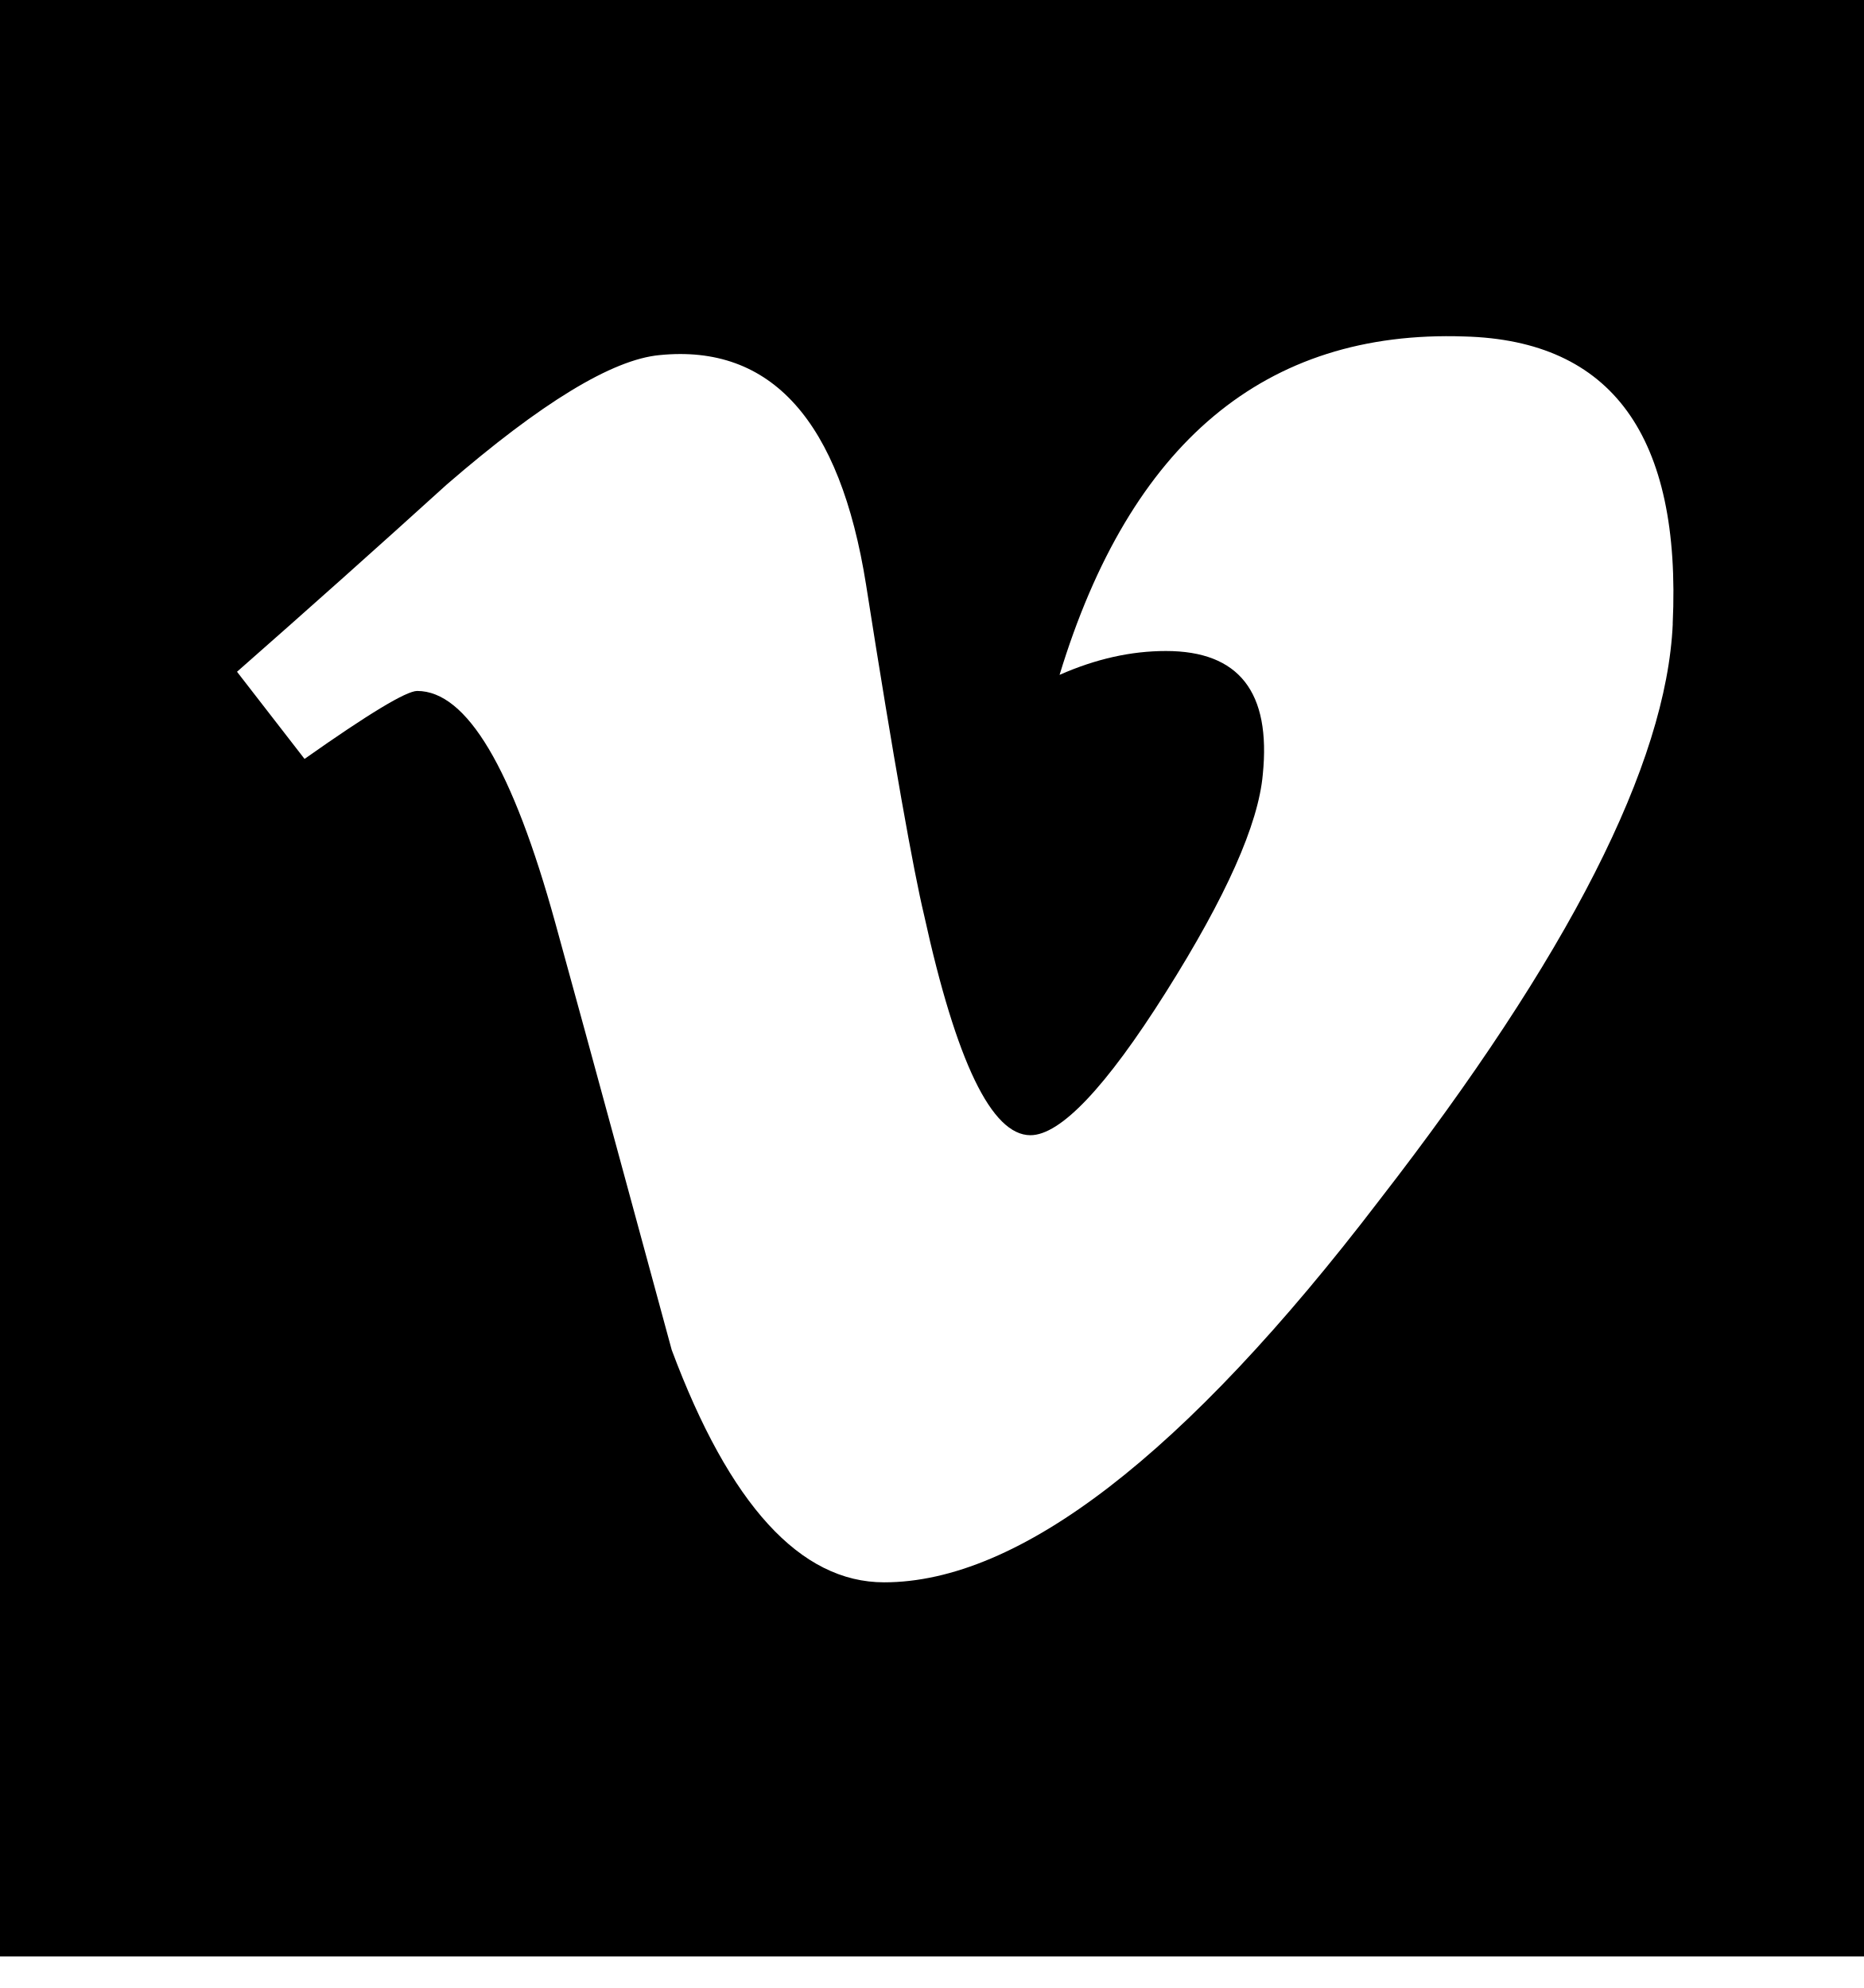
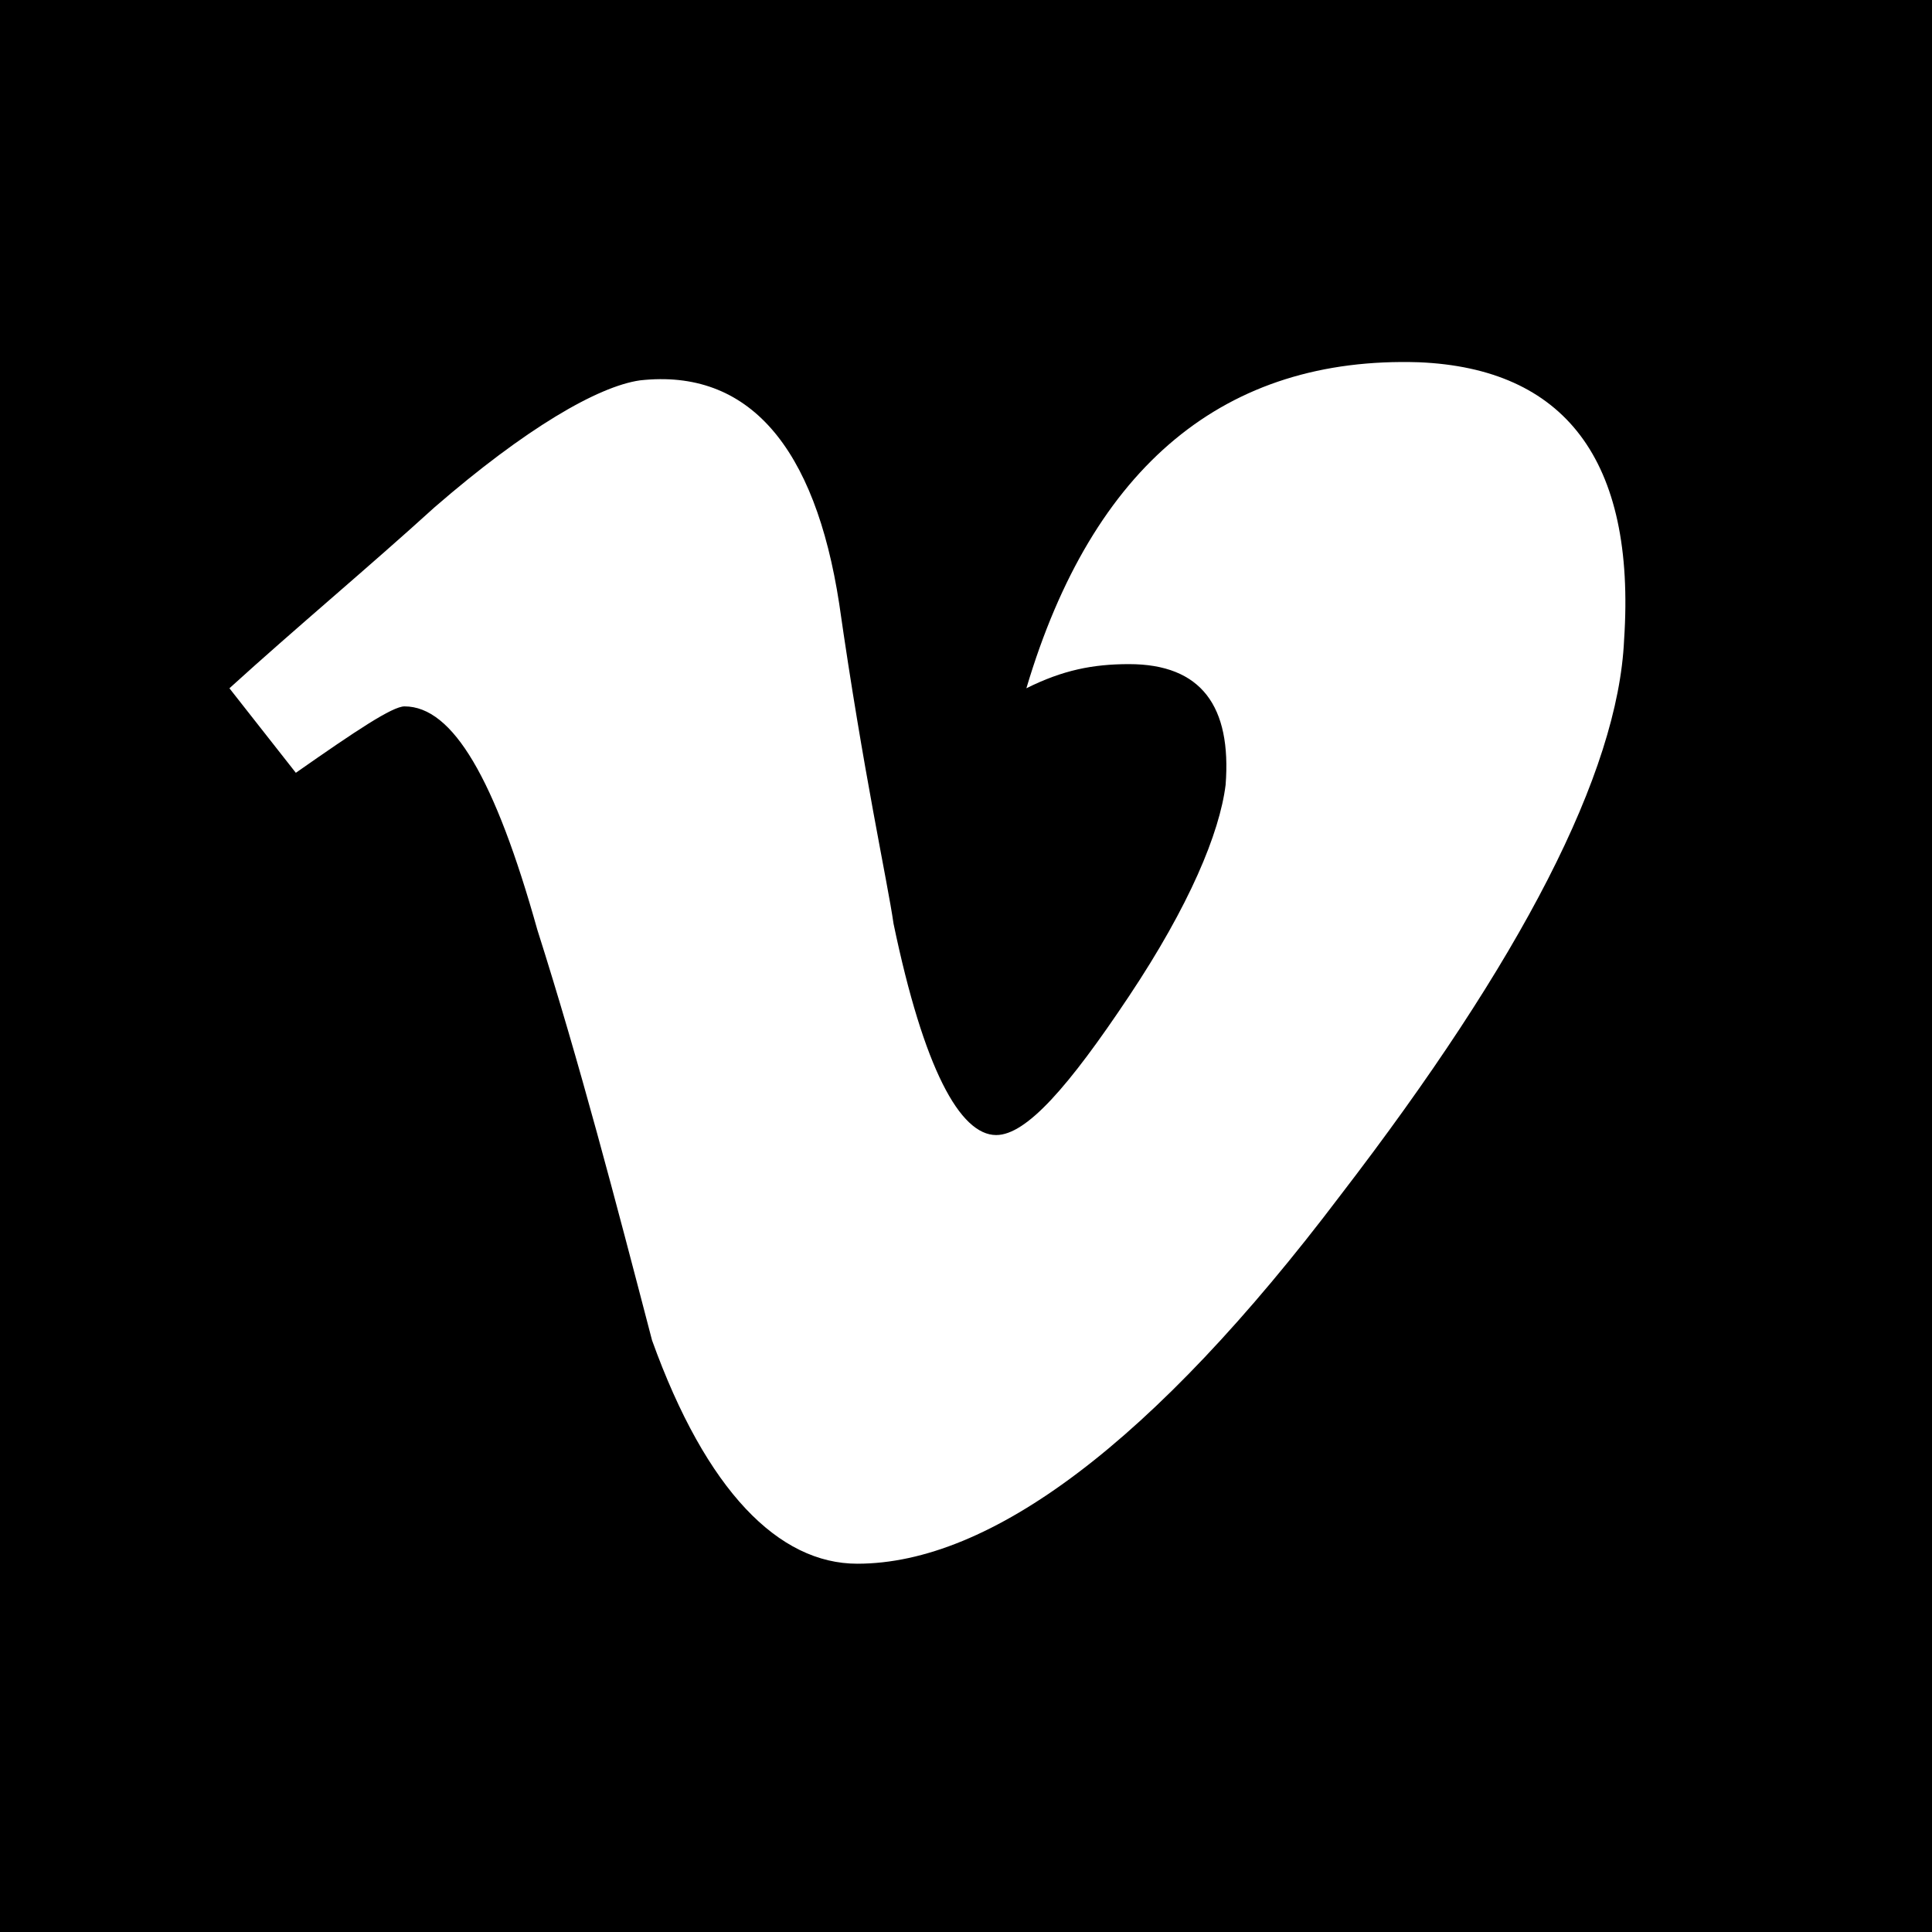
- <svg xmlns="http://www.w3.org/2000/svg" version="1.1" width="30" height="32" viewBox="0 0 30 32">
-   <path d="M31.694-0.617h-31.694v32.109h32v-32.109c0 0-0.072 0-3 0h2.694zM26.925 10.042c-0.1 2.253-1.675 5.347-4.719 9.272-3.141 4.113-5.806 6.156-7.975 6.156-1.347 0-2.487-1.244-3.419-3.741-0.625-2.294-1.241-4.578-1.872-6.866-0.688-2.497-1.428-3.741-2.225-3.741-0.175 0-0.781 0.366-1.813 1.094l-1.087-1.403c1.141-1.003 2.272-2.012 3.375-3.013 1.525-1.319 2.666-2.013 3.425-2.084 1.8-0.181 2.906 1.059 3.325 3.694 0.447 2.85 0.766 4.619 0.934 5.319 0.519 2.366 1.088 3.544 1.712 3.544 0.481 0 1.212-0.766 2.181-2.303s1.488-2.703 1.559-3.503c0.134-1.325-0.381-1.988-1.559-1.988-0.559 0-1.125 0.125-1.712 0.384 1.137-3.734 3.309-5.556 6.516-5.447 2.375 0.063 3.494 1.603 3.353 4.625v0z" />
+ <svg xmlns="http://www.w3.org/2000/svg" version="1.1" id="Layer_1" x="0px" y="0px" viewBox="0 0 32 32" style="enable-background:new 0 0 32 32;" xml:space="preserve">
+   <path d="M31.7,0H0v32h32V0c0,0-0.1,0-3,0C29,0,31.7,0,31.7,0z M26.9,10.6c-0.1,2.2-1.7,5.3-4.7,9.2c-3.1,4.1-5.8,6.1-8,6.1  c-1.3,0-2.5-1.2-3.4-3.7c-0.6-2.3-1.2-4.6-1.9-6.8c-0.7-2.5-1.4-3.7-2.2-3.7c-0.2,0-0.8,0.4-1.8,1.1l-1.1-1.4c1.1-1,2.3-2,3.4-3  c1.5-1.3,2.7-2,3.4-2.1c1.8-0.2,2.9,1.1,3.3,3.7c0.4,2.8,0.8,4.6,0.9,5.3c0.5,2.4,1.1,3.5,1.7,3.5c0.5,0,1.2-0.8,2.2-2.3  c1-1.5,1.5-2.7,1.6-3.5c0.1-1.3-0.4-2-1.6-2c-0.6,0-1.1,0.1-1.7,0.4c1.1-3.7,3.3-5.5,6.5-5.4C25.9,6.1,27.1,7.6,26.9,10.6L26.9,10.6  L26.9,10.6z" />
</svg>
